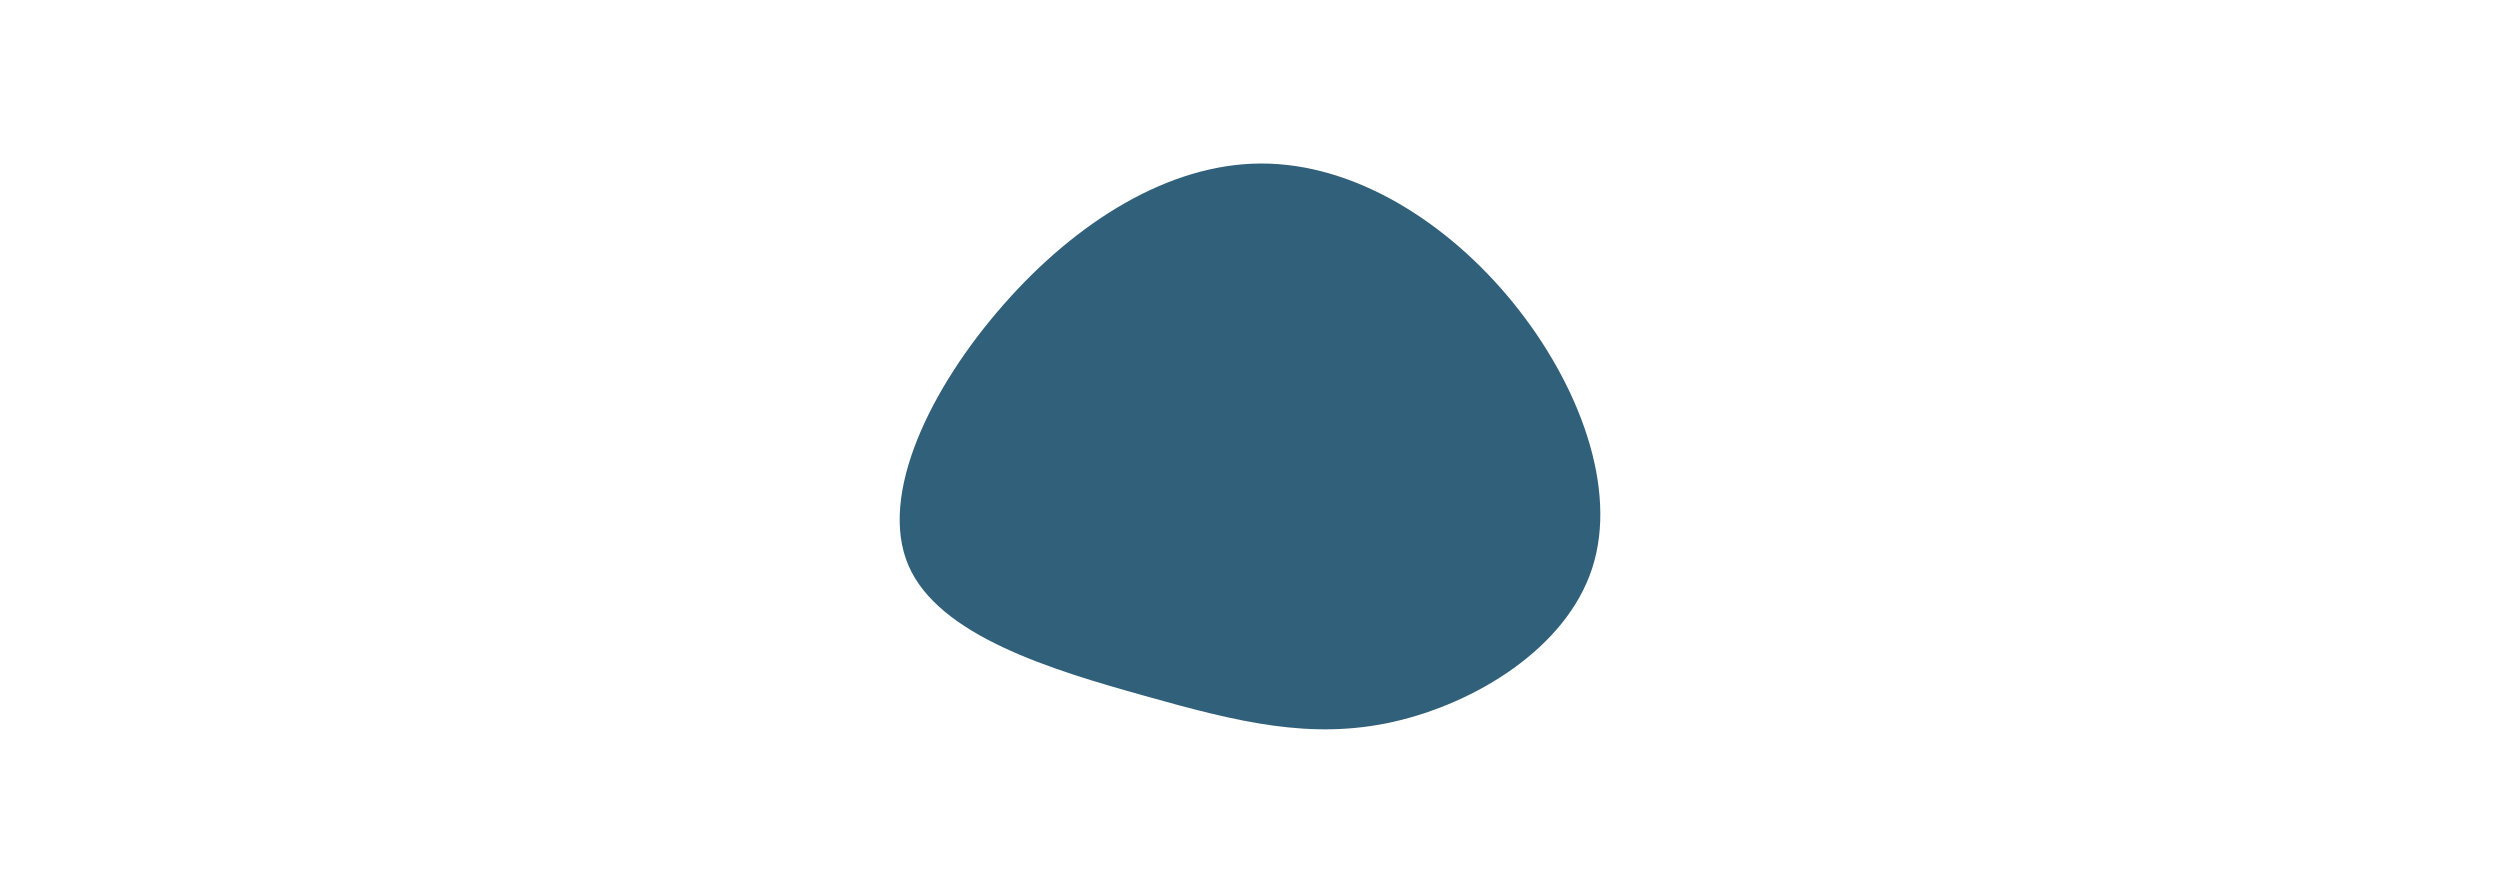
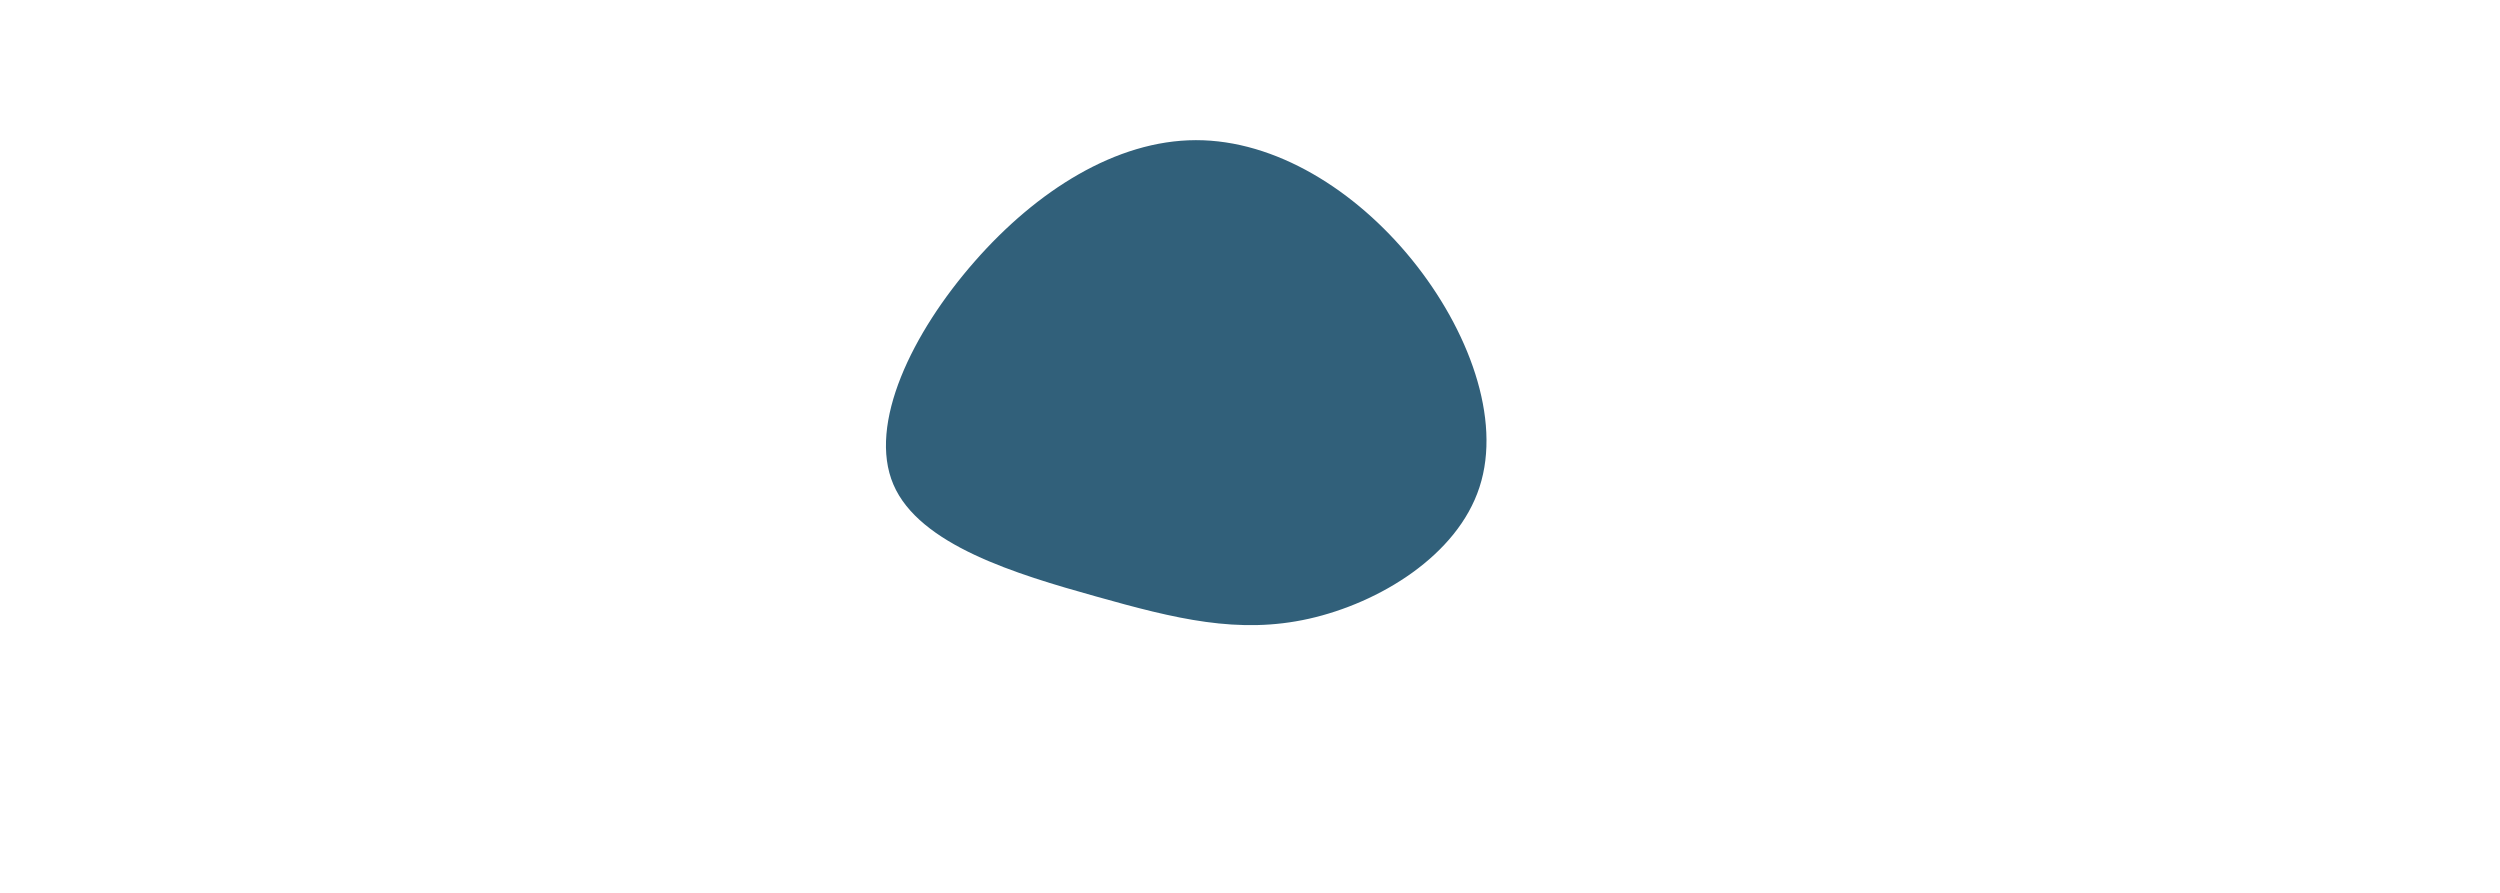
- <svg xmlns="http://www.w3.org/2000/svg" class="motion" id="visual" viewBox="0 0 900 600" width="1400" height="500" version="1.1">
+ <svg xmlns="http://www.w3.org/2000/svg" class="motion" id="visual" viewBox="0 0 1000 700" width="1400" height="500" version="1.1">
  <g transform="translate(457.437 337.6837)">
    <path id="blob1" d="M169.5 -134.1C213.8 -79.5 240 -9.4 222.5 44.2C205.1 97.9 144 135 88.8 147.4C33.6 159.8 -15.8 147.5 -78.3 129.9C-140.9 112.4 -216.7 89.6 -237 42.2C-257.3 -5.2 -222.1 -77.1 -173.3 -132.7C-124.6 -188.3 -62.3 -227.7 0.1 -227.8C62.5 -227.9 125.1 -188.8 169.5 -134.1" fill="#31607A">
		</path>
  </g>
  <g transform="translate(503.8388 292.6027)" style="visibility:hidden">
    <path id="blob2" d="M117.2 -100.5C142.8 -61.5 147.9 -13.3 135.8 27.5C123.7 68.3 94.4 101.7 48.7 138C2.9 174.2 -59.3 213.2 -115.6 201.1C-172 188.9 -222.5 125.6 -241.3 52.4C-260.2 -20.8 -247.4 -103.9 -201.9 -147.5C-156.4 -191 -78.2 -195 -16.2 -182.1C45.9 -169.2 91.7 -139.5 117.2 -100.5" fill="#31607A">
		</path>
  </g>
</svg>
